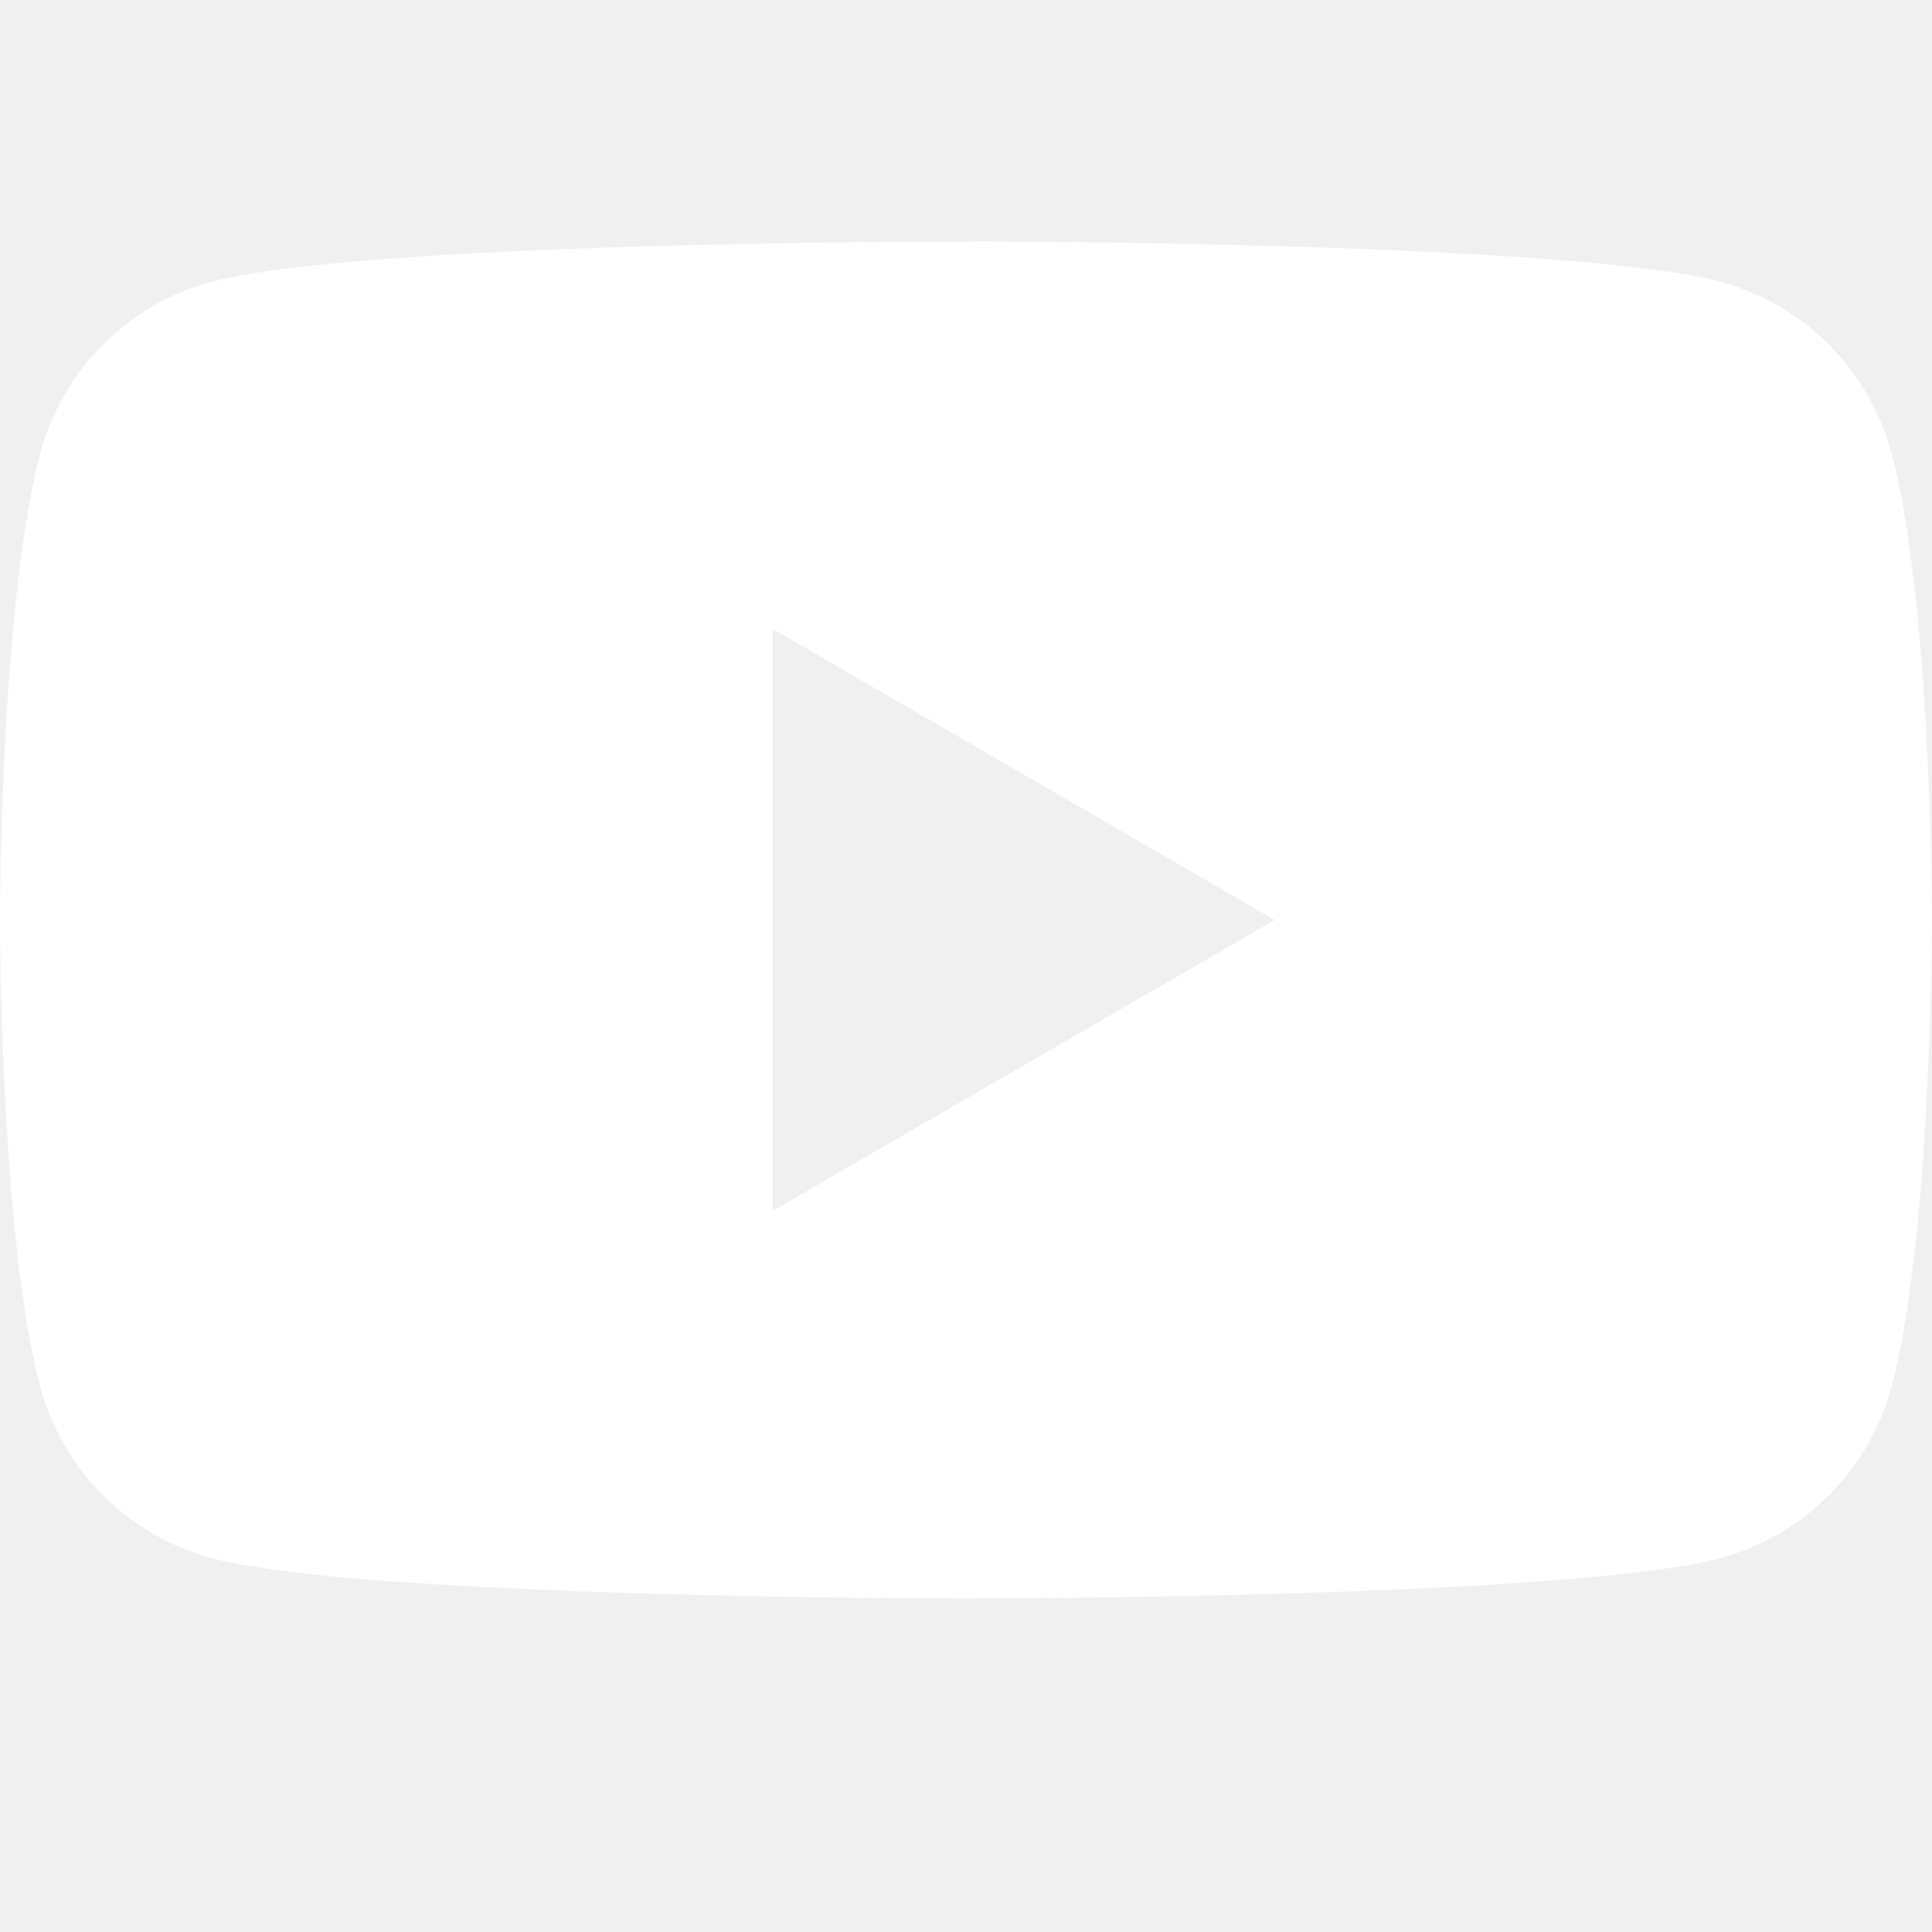
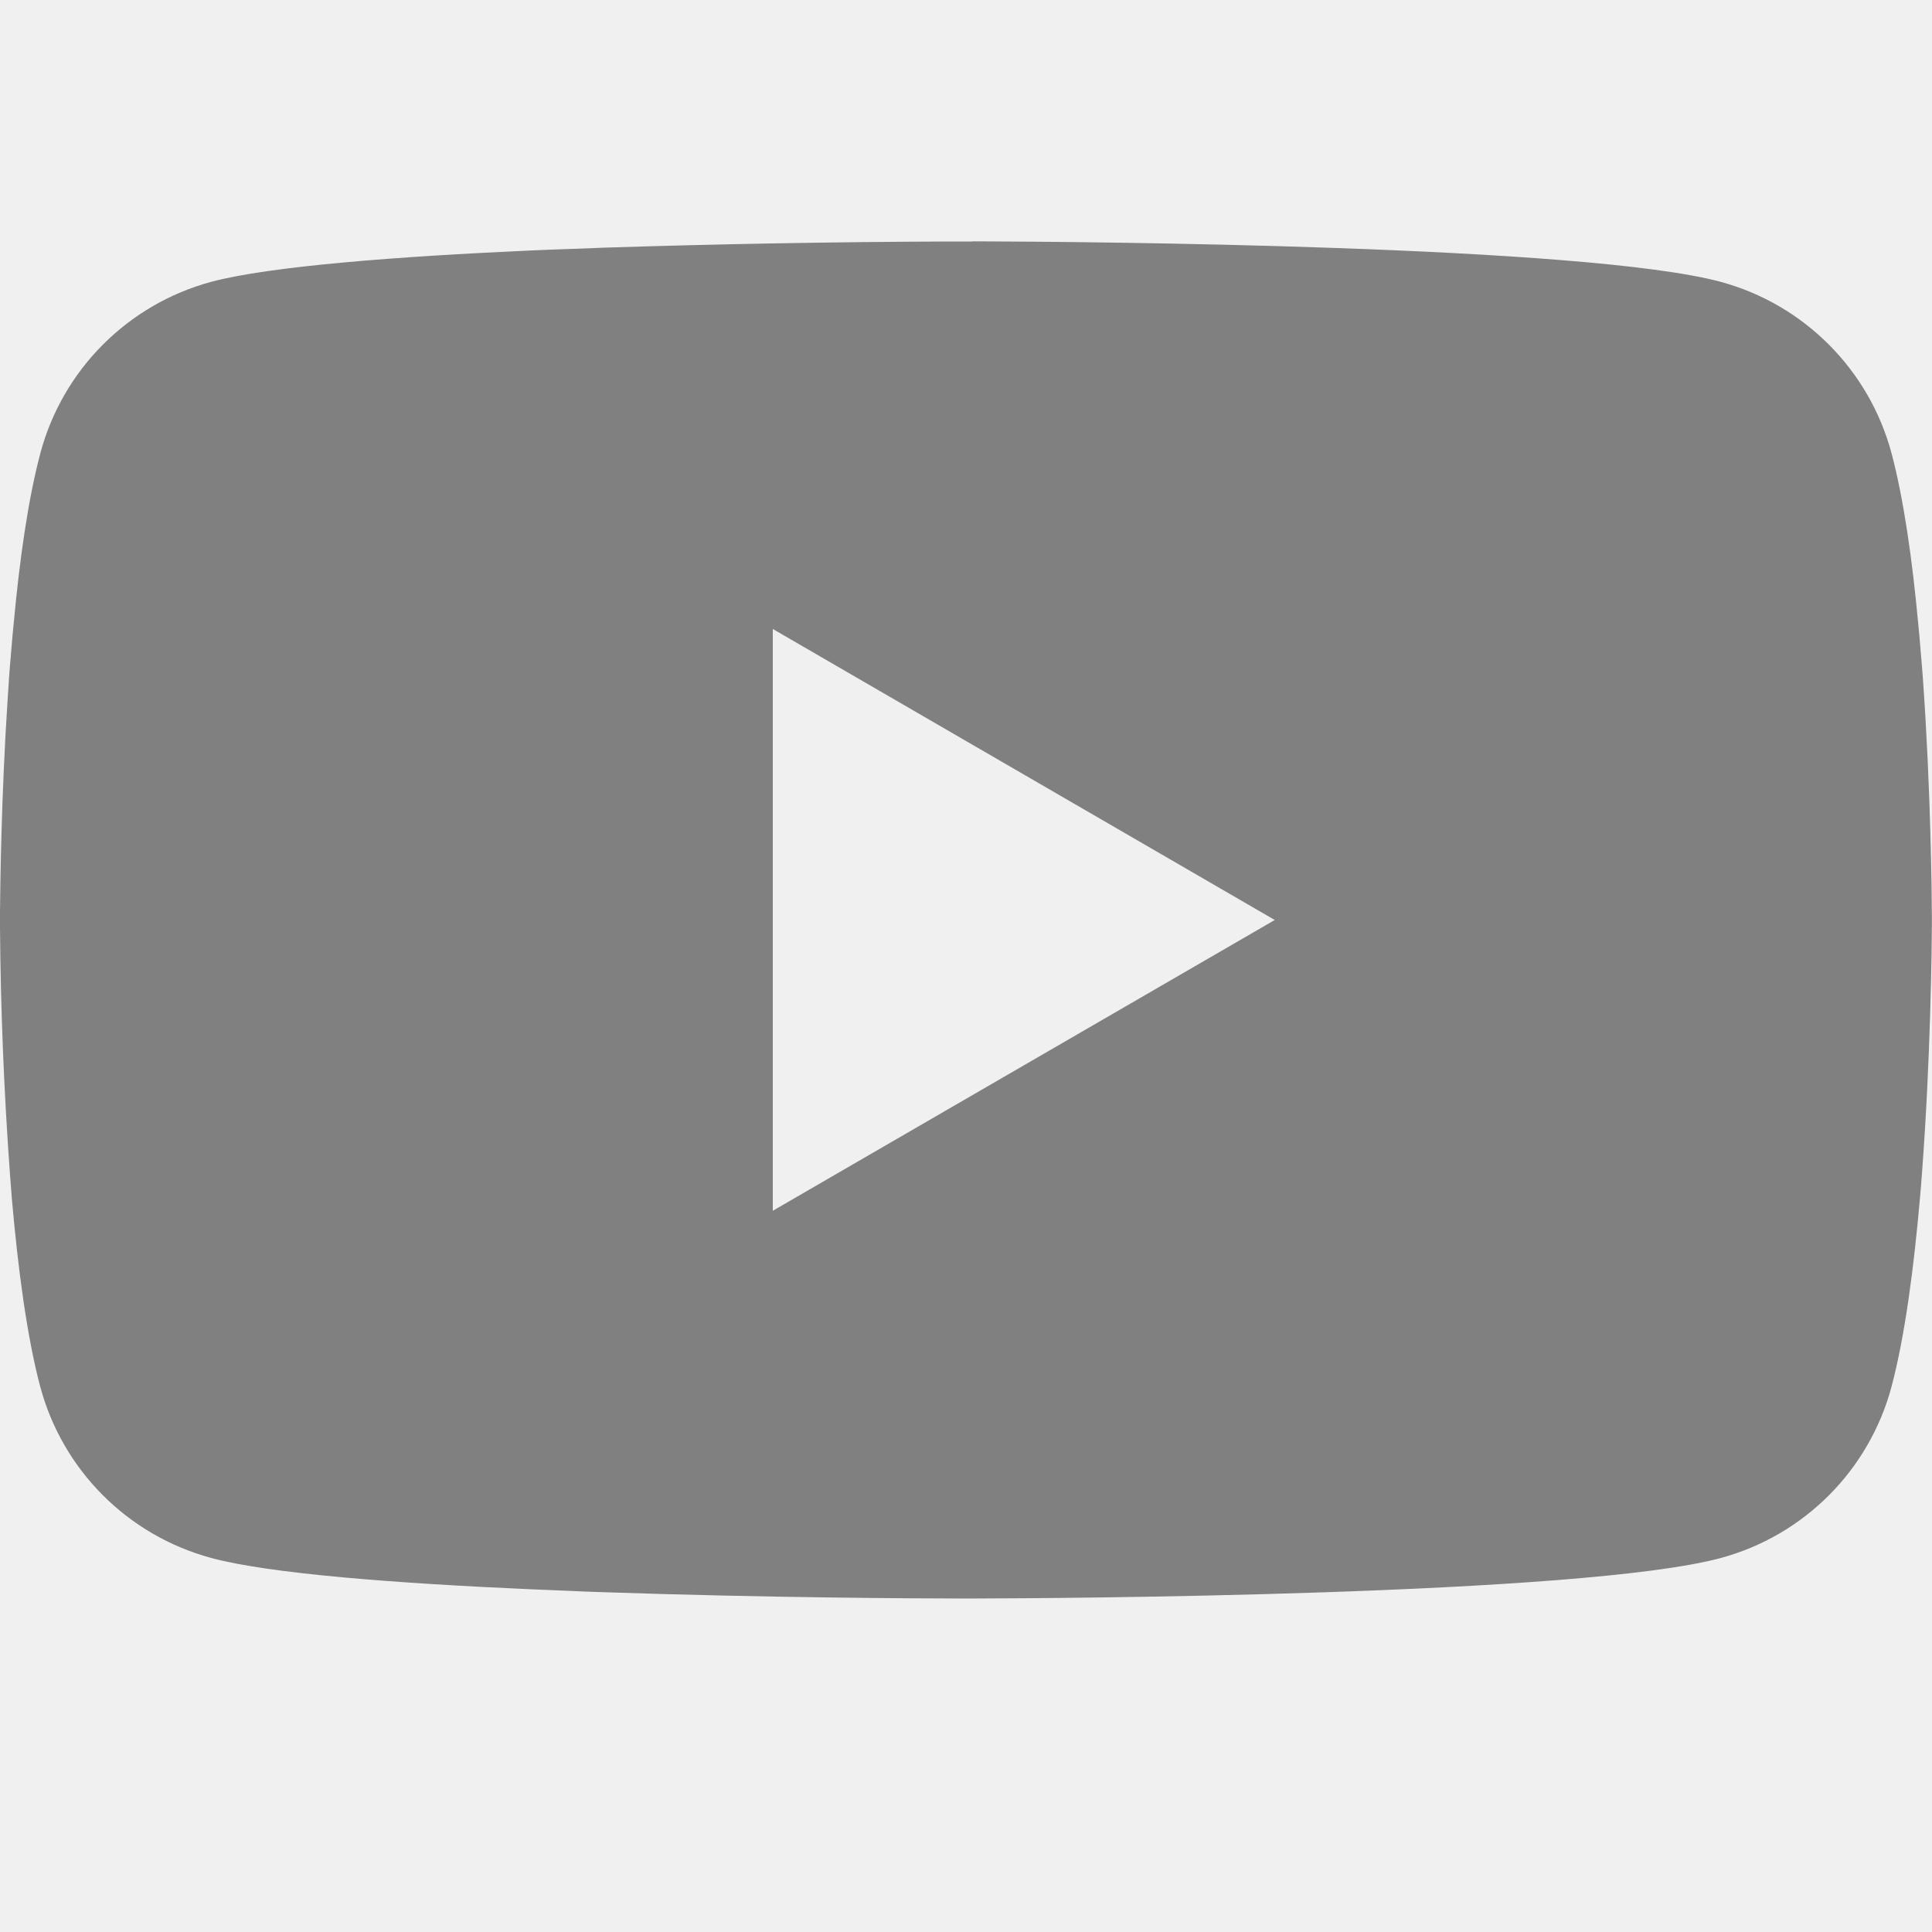
- <svg xmlns="http://www.w3.org/2000/svg" width="16" height="16" fill="white" class="bi bi-youtube" viewBox="0 0 16 16">
+ <svg xmlns="http://www.w3.org/2000/svg" width="16" height="16" fill="grey" class="bi bi-youtube" viewBox="0 0 16 16">
  <path d="M8.051 1.999h.089c.822.003 4.987.033 6.11.335a2.01 2.01 0 0 1 1.415 1.42c.101.38.172.883.22 1.402l.01.104.022.26.008.104c.065.914.073 1.77.074 1.957v.075c-.001.194-.01 1.108-.082 2.06l-.008.105-.009.104c-.05.572-.124 1.14-.235 1.558a2.007 2.007 0 0 1-1.415 1.42c-1.16.312-5.569.334-6.18.335h-.142c-.309 0-1.587-.006-2.927-.052l-.17-.006-.087-.004-.171-.007-.171-.007c-1.11-.049-2.167-.128-2.654-.26a2.007 2.007 0 0 1-1.415-1.419c-.111-.417-.185-.986-.235-1.558L.09 9.82l-.008-.104A31.4 31.4 0 0 1 0 7.68v-.123c.002-.215.01-.958.064-1.778l.007-.103.003-.052.008-.104.022-.26.01-.104c.048-.519.119-1.023.22-1.402a2.007 2.007 0 0 1 1.415-1.42c.487-.13 1.544-.21 2.654-.26l.17-.007.172-.006.086-.003.171-.007A99.788 99.788 0 0 1 7.858 2h.193zM6.4 5.209v4.818l4.157-2.408L6.4 5.209z" />
</svg>
